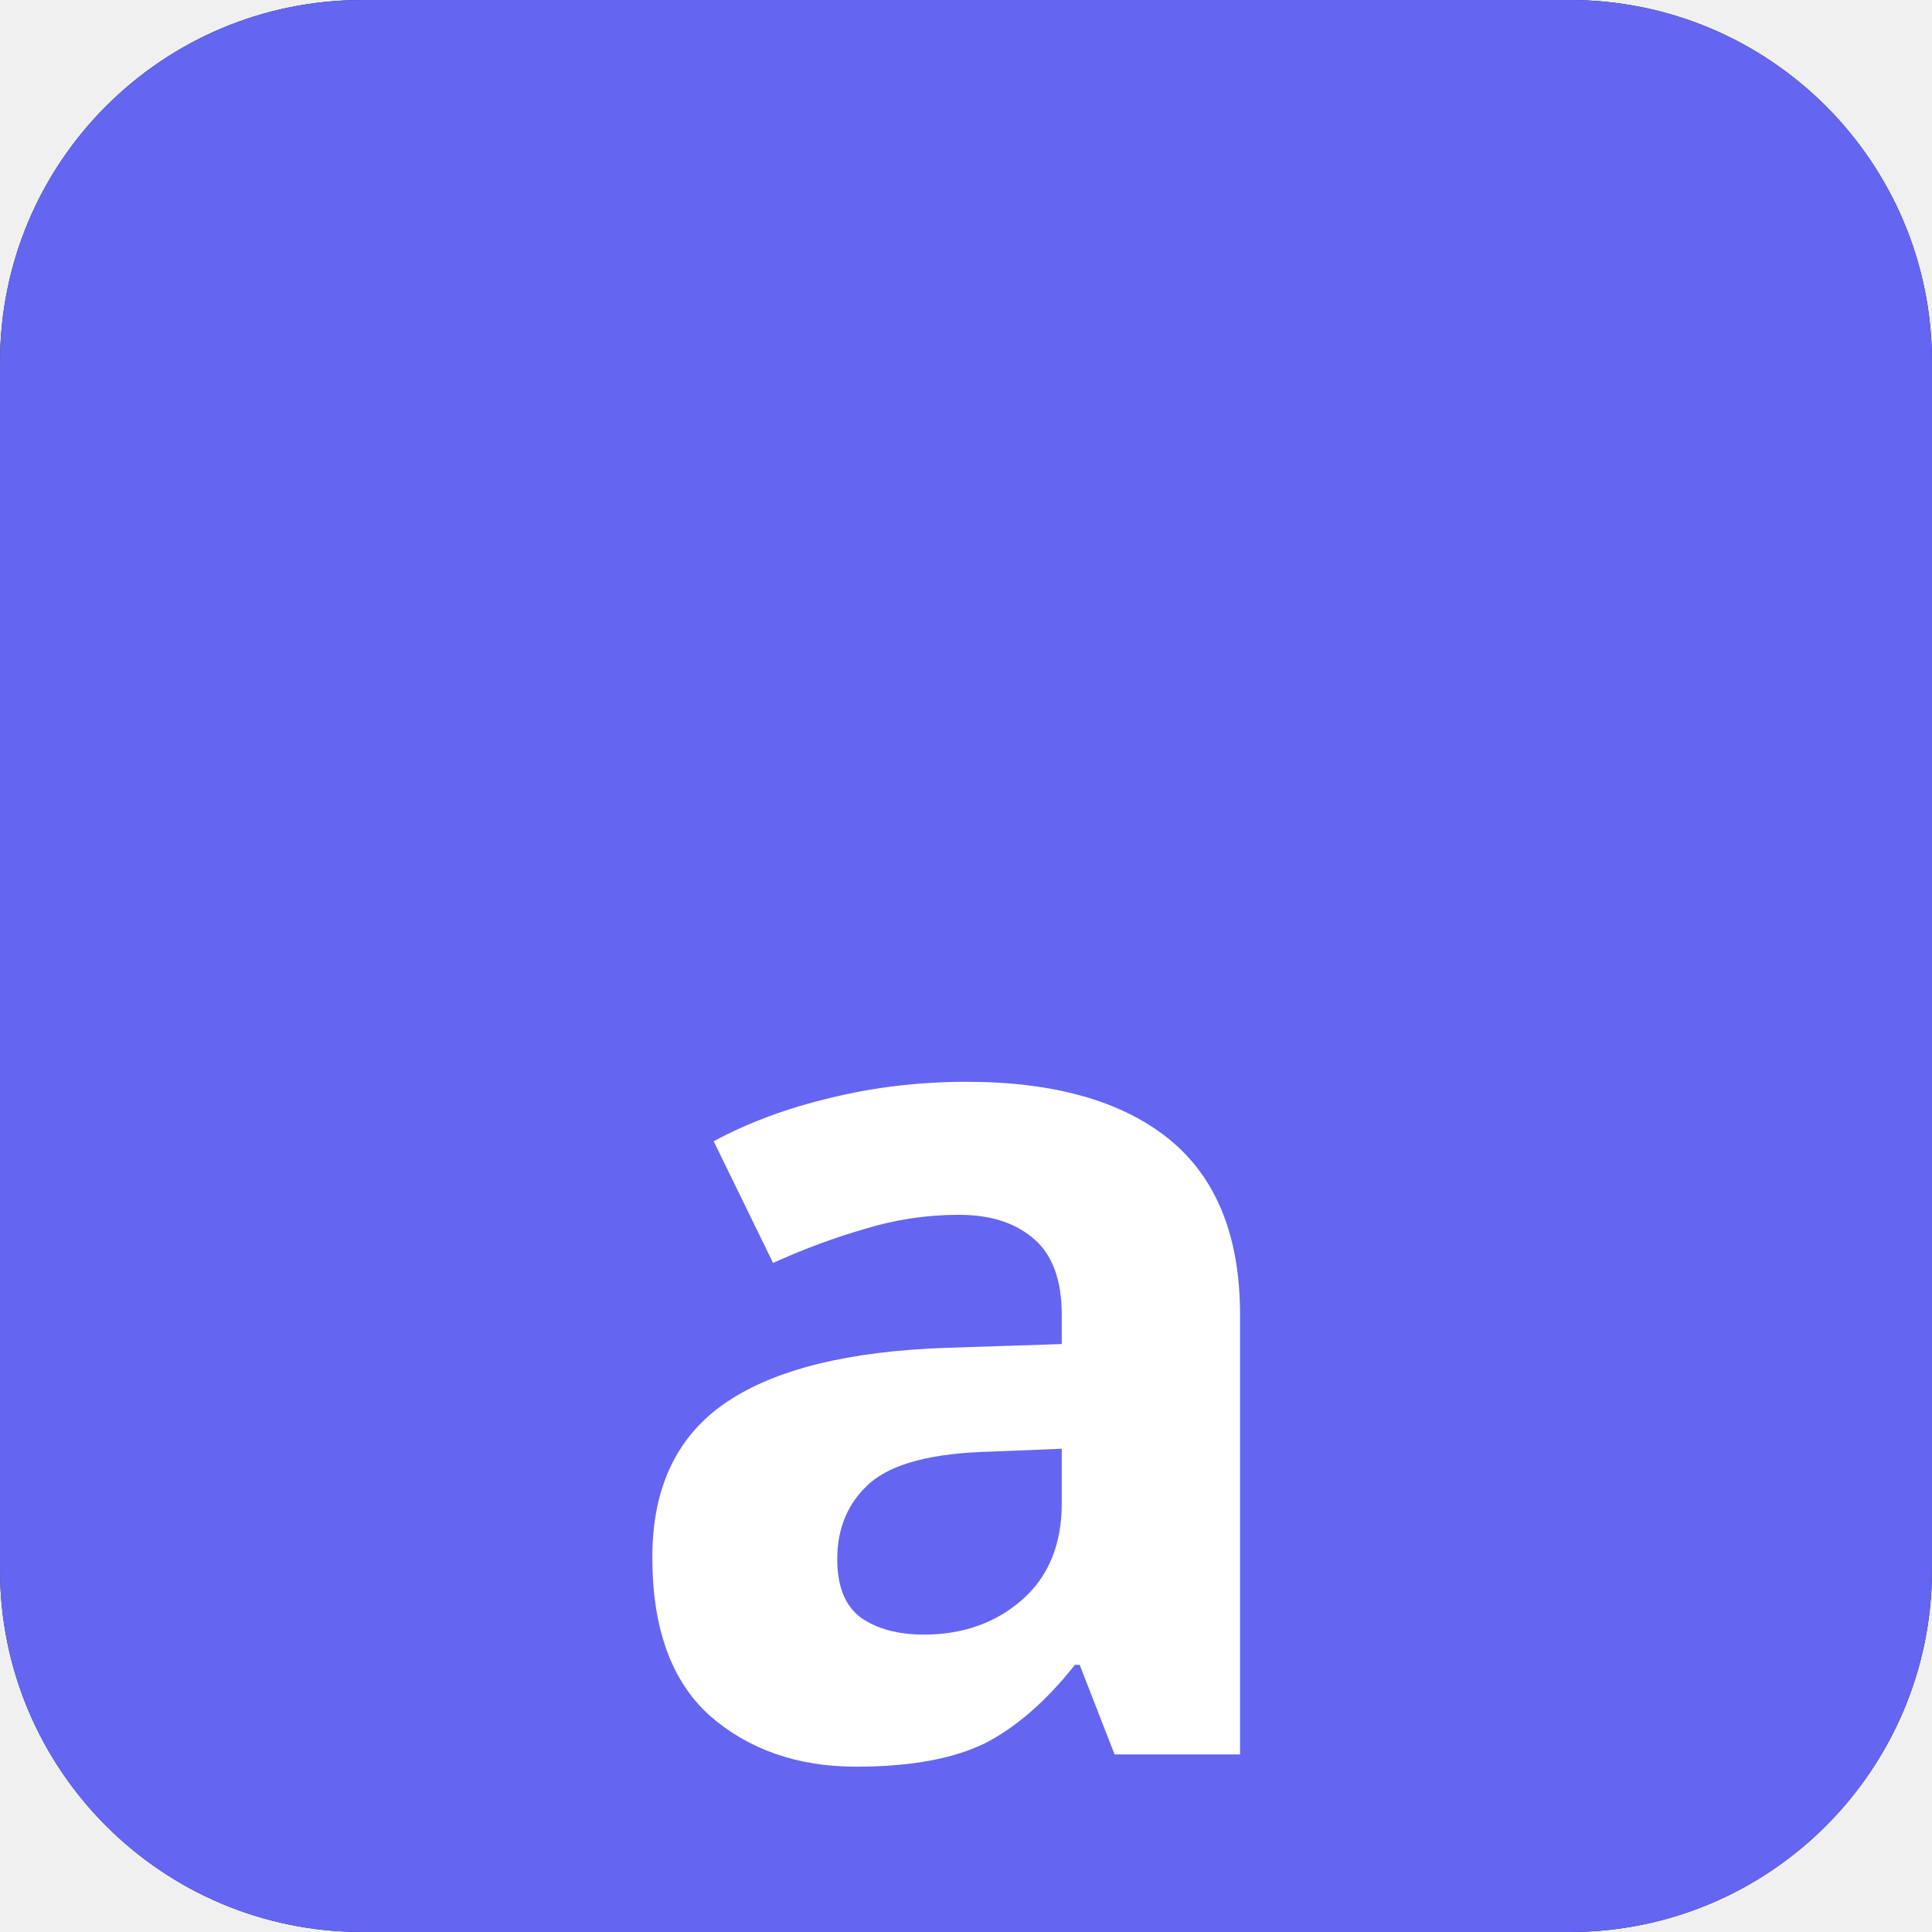
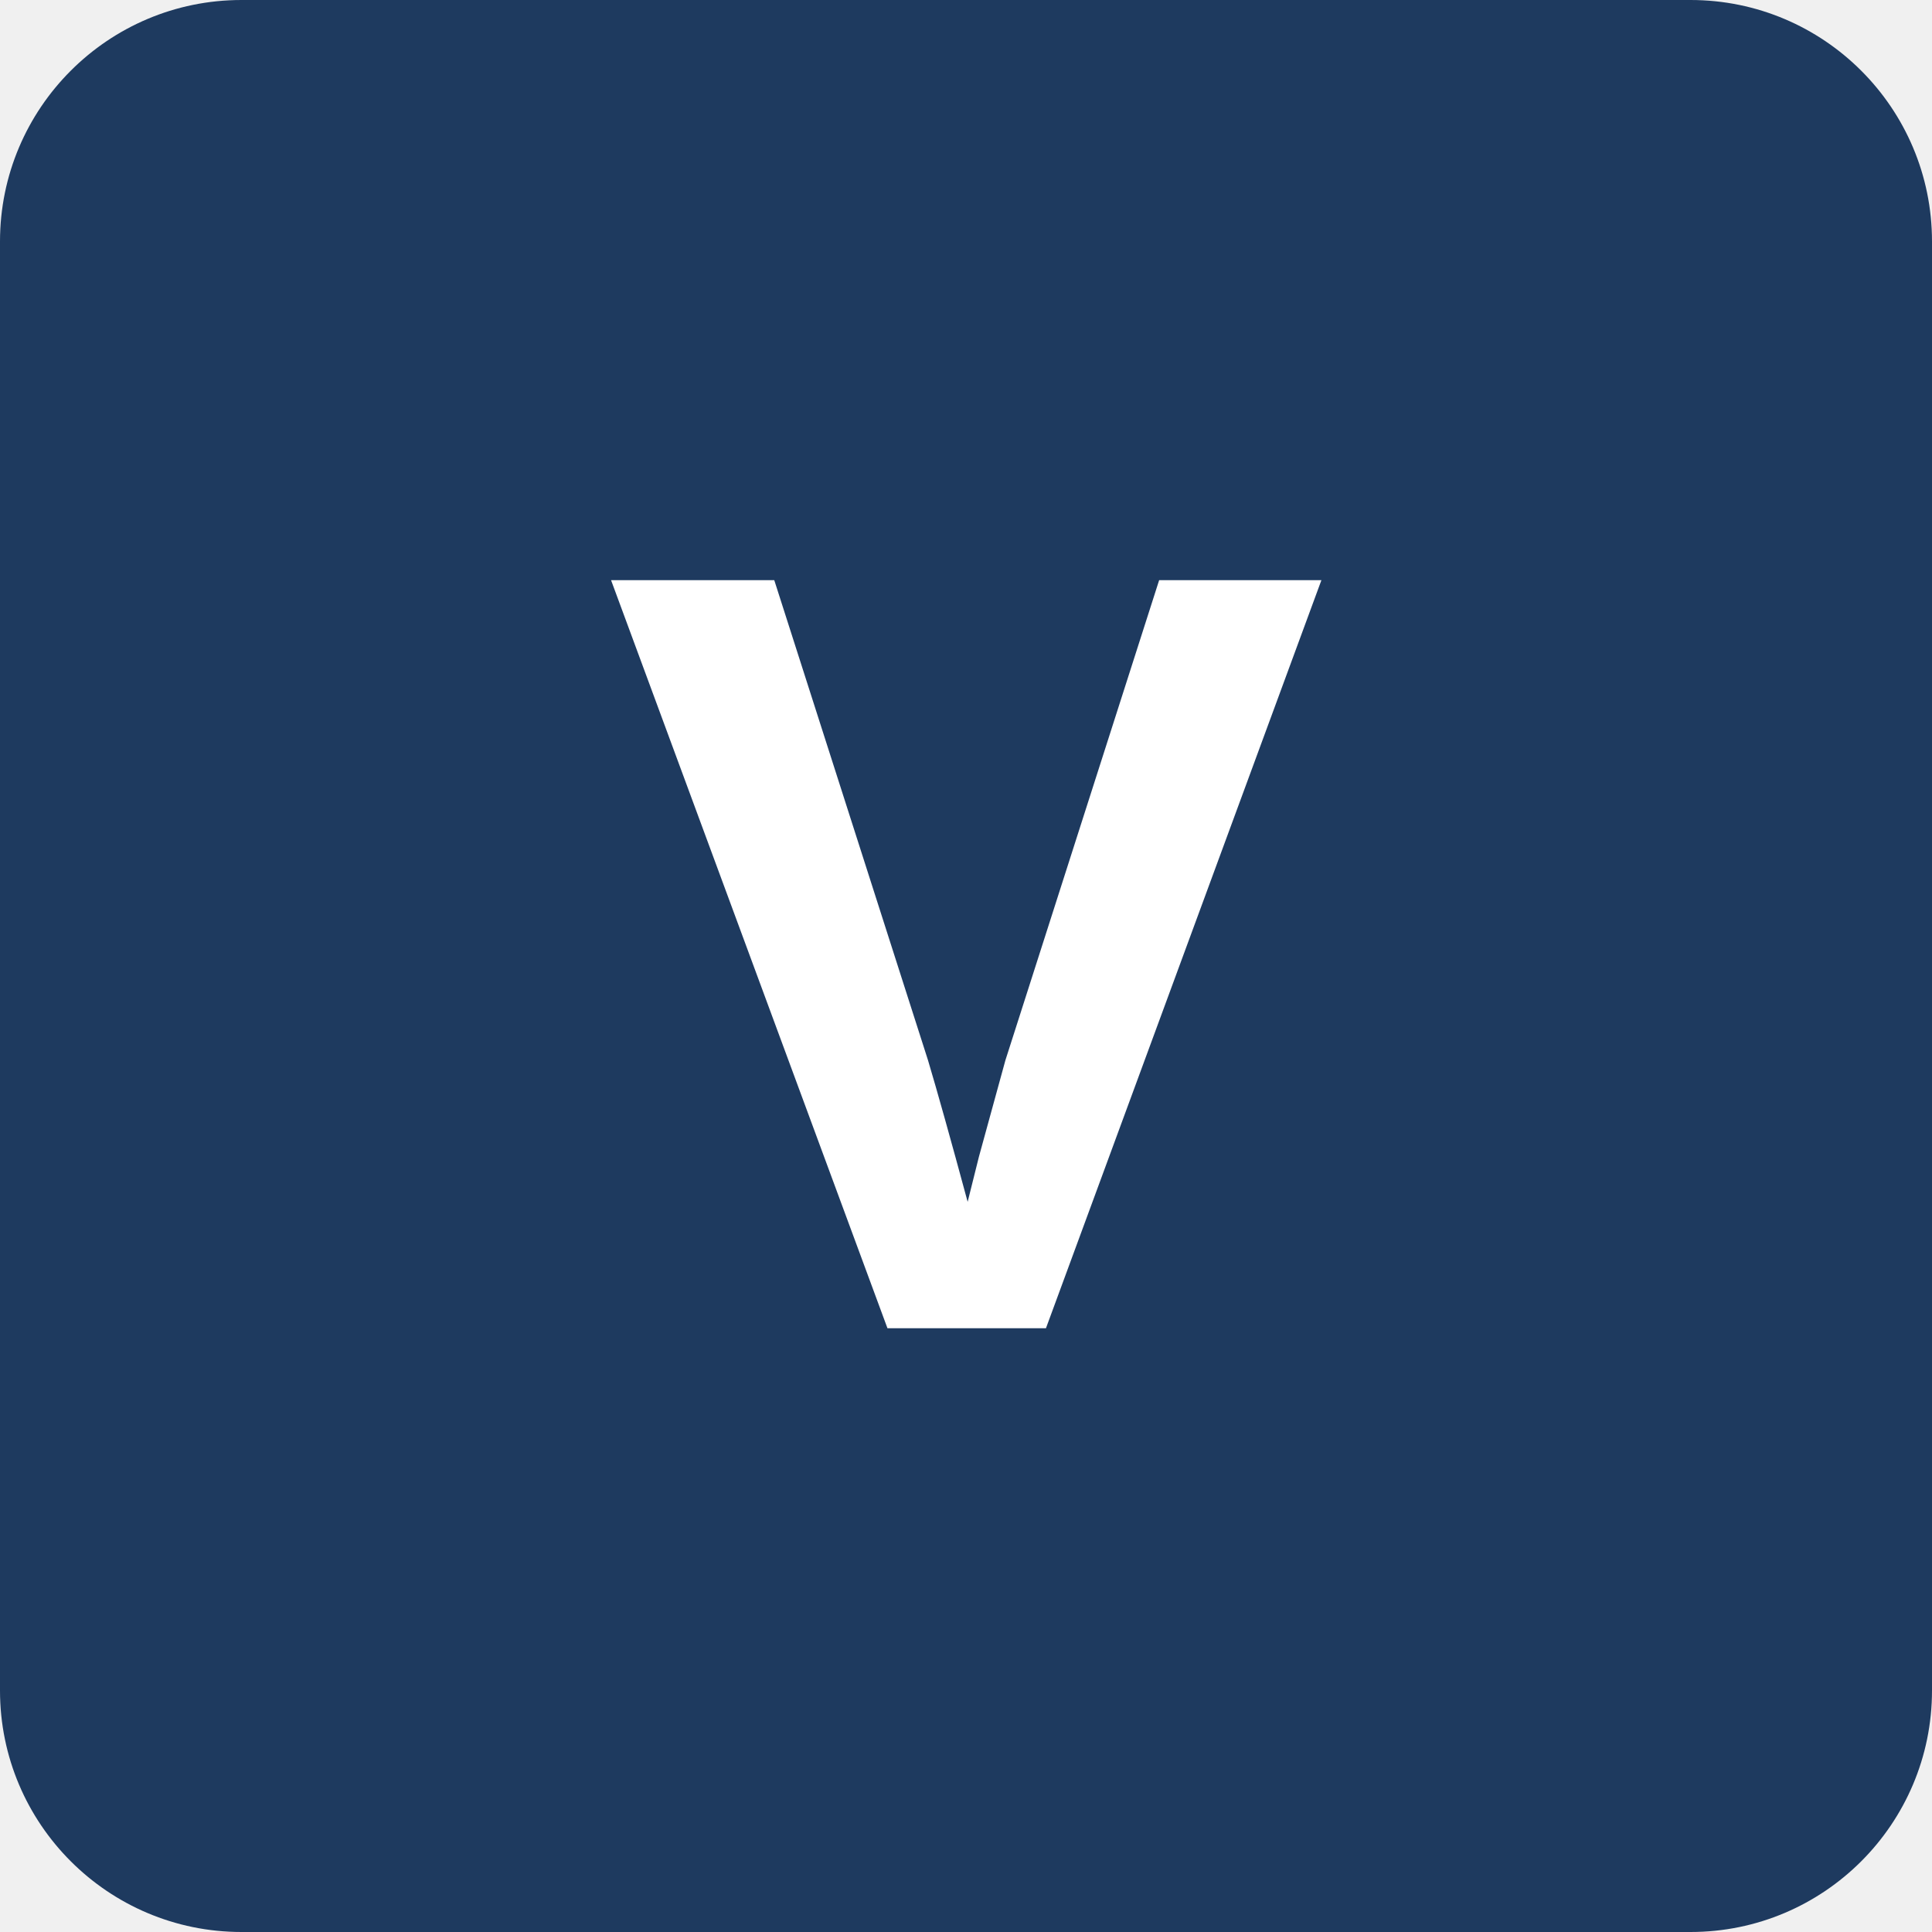
<svg xmlns="http://www.w3.org/2000/svg" viewBox="0 0 32 32">
-   <rect width="32" height="32" rx="6" fill="#0f172a" />
-   <rect width="32" height="32" rx="6" fill="url(#grad)" />
-   <defs>
-     <linearGradient id="grad" x1="0" y1="0" x2="32" y2="32">
-       <stop offset="0%" stop-color="#6366f1" />
-       <stop offset="100%" stop-color="#8b5cf6" />
-     </linearGradient>
-   </defs>
-   <text x="16" y="22" dominant-baseline="middle" text-anchor="middle" fill="white" font-size="20" font-family="system-ui, sans-serif" font-weight="700">a</text>
+   <rect width="32" height="32" rx="4" fill="#1e3a5f" />
+   <text x="16" y="22" font-family="Arial,sans-serif" font-size="18" font-weight="bold" fill="#fff" text-anchor="middle">V</text>
</svg>
